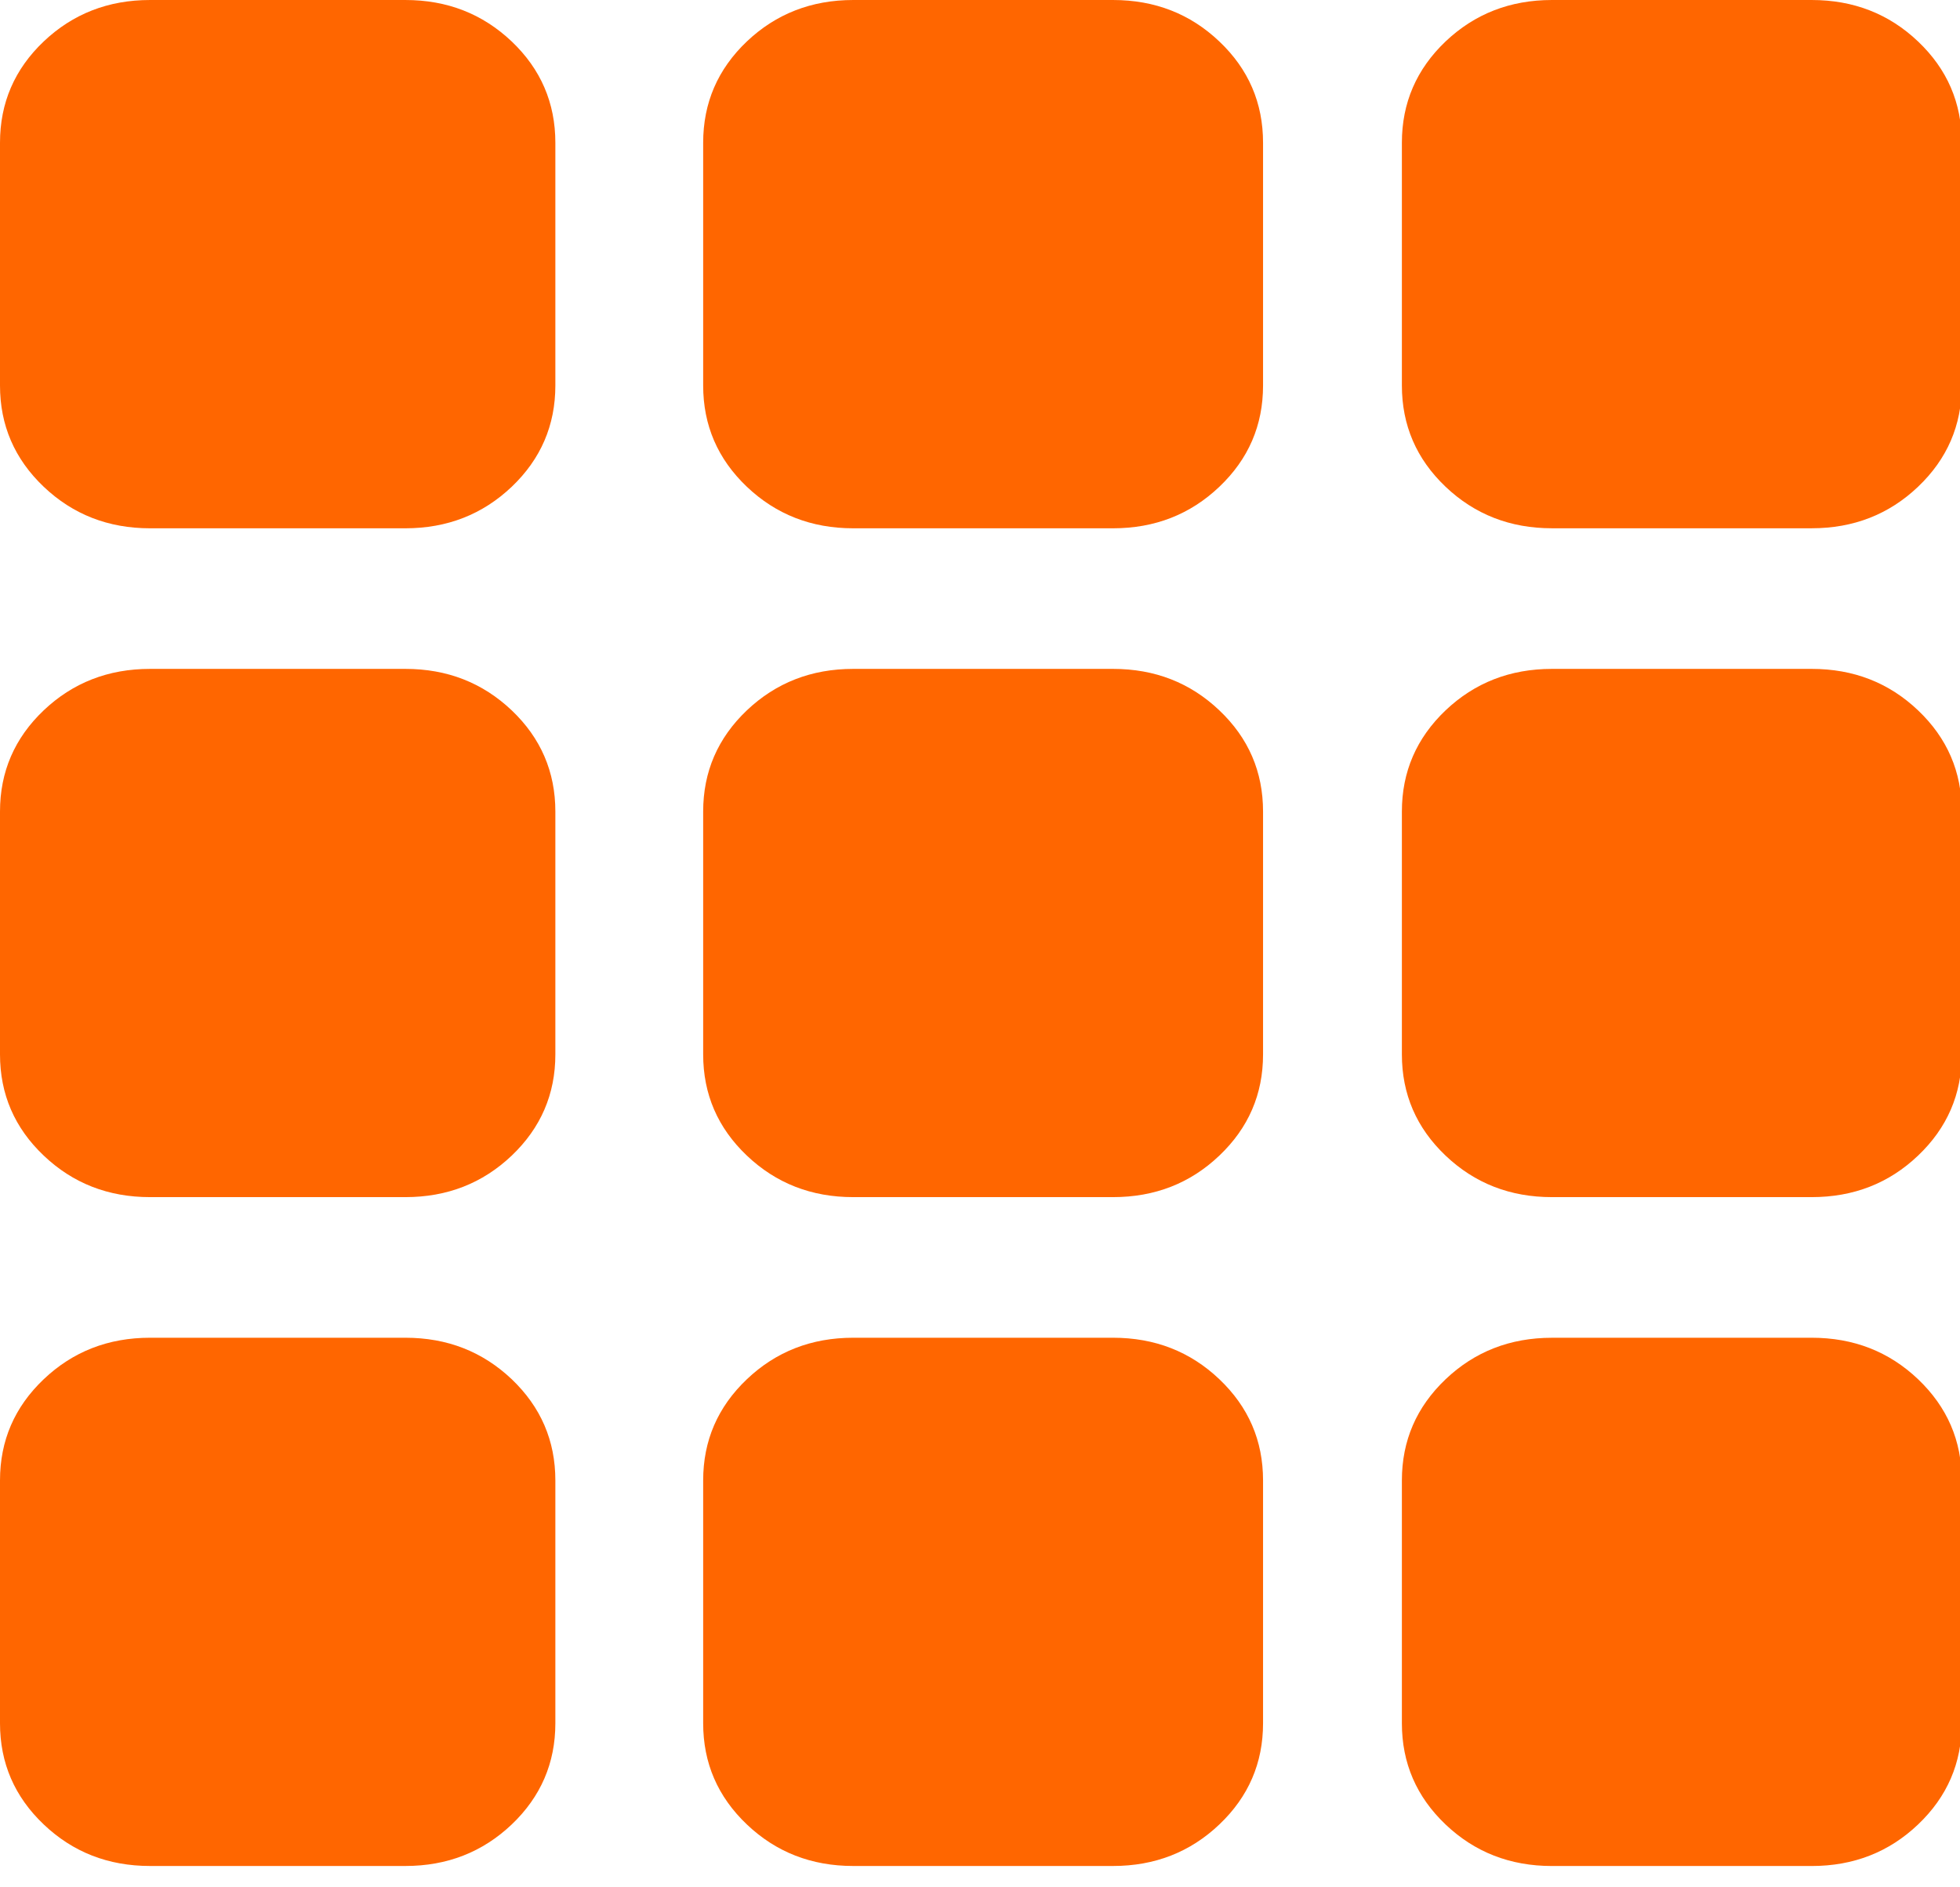
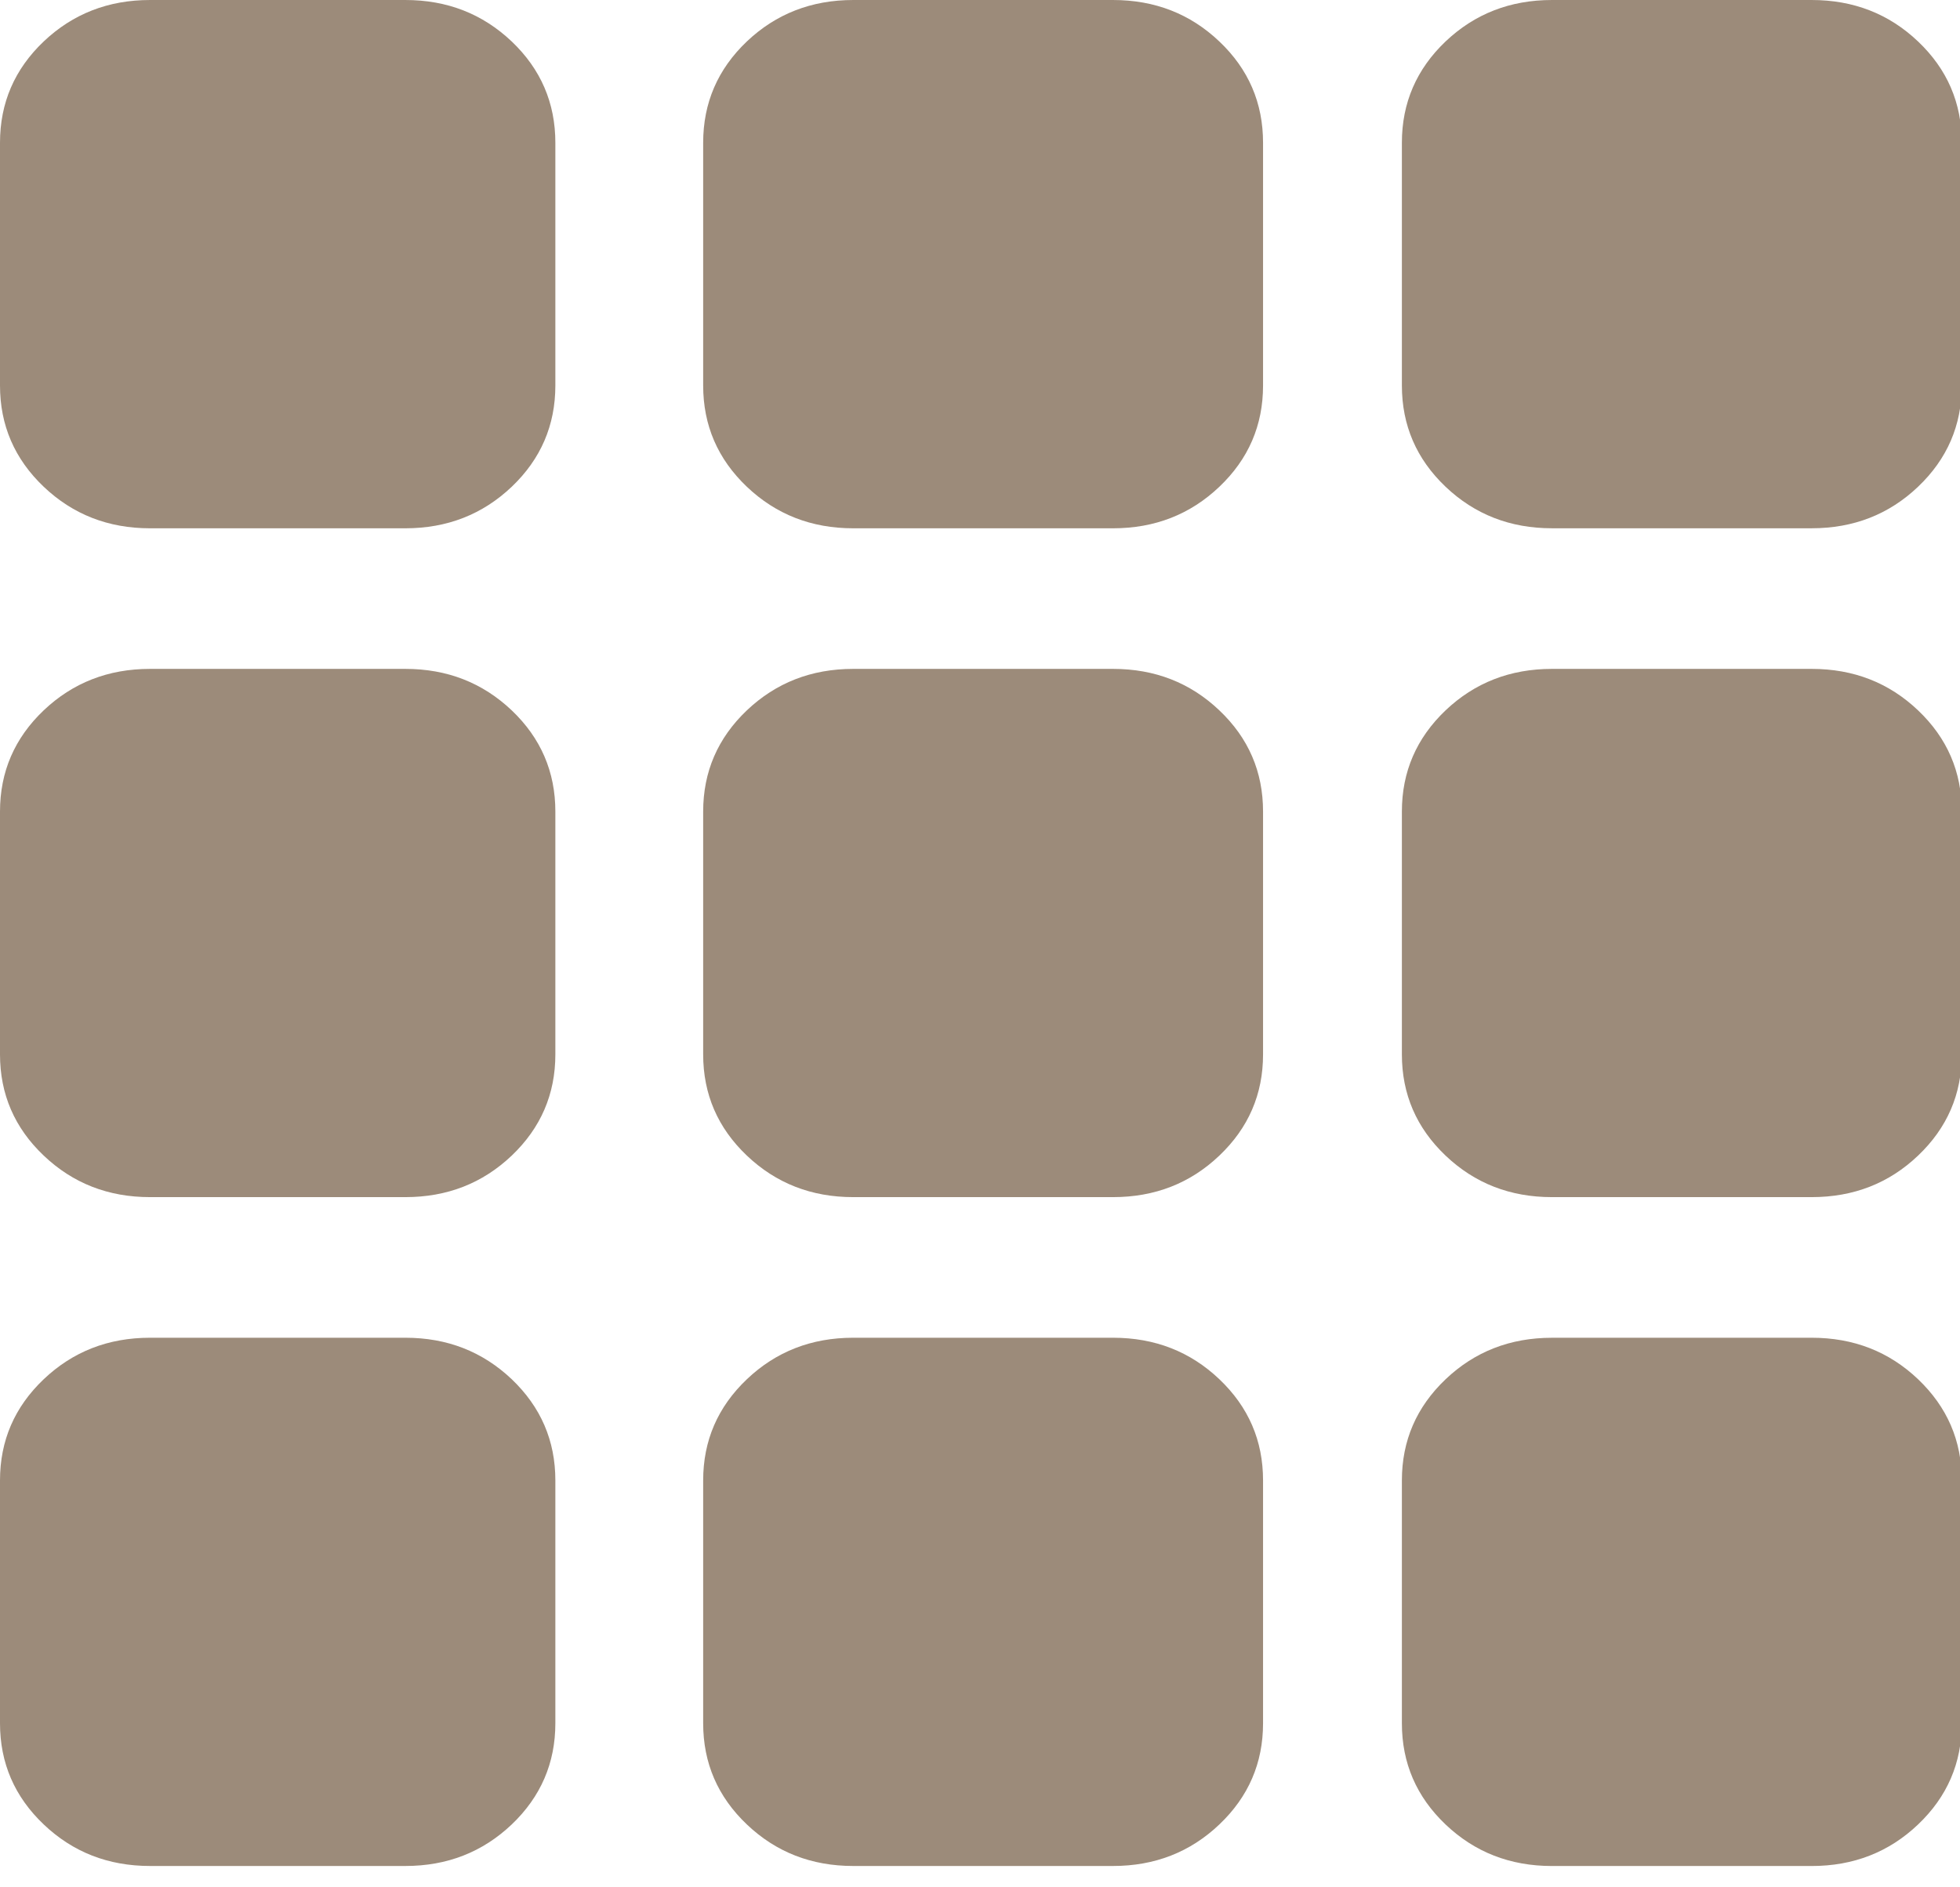
<svg xmlns="http://www.w3.org/2000/svg" t="1760759258264" class="icon" viewBox="0 0 1064 1024" version="1.1" p-id="7904" width="207.812" height="200">
-   <path d="M220.037 0c22.719 0 41.916 7.509 57.767 22.528 15.77 15.019 23.675 33.355 23.675 54.968v131.782c0 21.6-7.905 39.936-23.675 54.968-15.838 15.032-35.048 22.555-57.781 22.555H81.456c-22.678 0-41.916-7.523-57.726-22.555S0 230.878 0 209.292V77.483C0 55.883 7.905 37.547 23.716 22.514 39.513 7.523 58.764 0 81.442 0h138.581z m384.164 0c22.692 0 41.957 7.509 57.74 22.528 15.838 15.019 23.716 33.355 23.716 54.968v131.782c0 21.6-7.892 39.936-23.716 54.968-15.783 15.032-35.048 22.555-57.74 22.555h-141.039c-22.665 0-41.916-7.523-57.726-22.555s-23.716-33.369-23.716-54.955V77.483c0-21.613 7.905-39.936 23.716-54.982C421.233 7.523 440.497 0 463.176 0h141.039z m379.276 0c22.719 0 41.984 7.509 57.767 22.528C1057.055 37.547 1064.96 55.869 1064.96 77.483v131.782c0 21.6-7.905 39.936-23.716 54.968-15.783 15.032-35.048 22.555-57.767 22.555H842.479c-22.692 0-41.943-7.523-57.754-22.555-15.797-15.032-23.702-33.369-23.702-54.955V77.483c0-21.613 7.919-39.936 23.716-54.982C800.536 7.523 819.787 0 842.479 0h140.998zM220.037 363.124c22.719 0 41.916 7.509 57.767 22.528 15.77 15.019 23.675 33.341 23.675 54.914v131.864c0 21.559-7.905 39.881-23.675 54.914-15.838 15.046-35.048 22.555-57.781 22.555H81.456c-22.678 0-41.916-7.509-57.726-22.555C7.905 612.325 0 593.988 0 572.43v-131.864c0-21.572 7.905-39.881 23.716-54.927 15.797-14.991 35.048-22.514 57.726-22.514h138.581z m384.164 0c22.692 0 41.957 7.509 57.74 22.528 15.838 15.019 23.716 33.341 23.716 54.914v131.864c0 21.559-7.892 39.881-23.716 54.914-15.783 15.046-35.048 22.555-57.74 22.555h-141.039c-22.665 0-41.916-7.509-57.726-22.555-15.811-15.019-23.716-33.355-23.716-54.914v-131.864c0-21.572 7.905-39.881 23.716-54.927 15.797-14.991 35.062-22.514 57.74-22.514h141.039z m379.276 0c22.719 0 41.984 7.509 57.767 22.528 15.811 15.019 23.716 33.341 23.716 54.914v131.864c0 21.559-7.905 39.881-23.716 54.914-15.783 15.046-35.048 22.555-57.767 22.555H842.479c-22.692 0-41.943-7.509-57.754-22.555-15.797-15.019-23.702-33.355-23.702-54.914v-131.864c0-21.572 7.919-39.881 23.716-54.927 15.797-14.991 35.048-22.514 57.74-22.514h140.998zM220.037 726.234c22.719 0 41.916 7.509 57.767 22.528 15.77 15.06 23.675 33.328 23.675 54.941v131.837c0 21.559-7.905 39.881-23.675 54.914-15.838 15.032-35.048 22.555-57.781 22.555H81.456c-22.678 0-41.916-7.509-57.726-22.555C7.905 975.421 0 957.099 0 935.54v-131.837c0-21.613 7.905-39.881 23.716-54.927 15.797-15.019 35.048-22.542 57.726-22.542h138.581z m384.164 0c22.692 0 41.957 7.509 57.74 22.528 15.838 15.06 23.716 33.328 23.716 54.941v131.837c0 21.559-7.892 39.881-23.716 54.914-15.783 15.032-35.048 22.555-57.74 22.555h-141.039c-22.665 0-41.916-7.509-57.726-22.555-15.811-15.032-23.716-33.355-23.716-54.914v-131.837c0-21.613 7.905-39.881 23.716-54.927 15.797-15.019 35.062-22.542 57.74-22.542h141.039z m379.276 0c22.719 0 41.984 7.509 57.767 22.528C1057.055 763.836 1064.96 782.104 1064.96 803.717v131.837c0 21.559-7.905 39.881-23.716 54.914-15.783 15.032-35.048 22.555-57.767 22.555H842.479c-22.692 0-41.943-7.509-57.754-22.555-15.797-15.032-23.702-33.355-23.702-54.914v-131.837c0-21.613 7.919-39.881 23.716-54.927 15.797-15.019 35.048-22.542 57.74-22.542h140.998z" p-id="7905" fill="#ff6600" />
+   <path d="M220.037 0c22.719 0 41.916 7.509 57.767 22.528 15.77 15.019 23.675 33.355 23.675 54.968v131.782c0 21.6-7.905 39.936-23.675 54.968-15.838 15.032-35.048 22.555-57.781 22.555H81.456c-22.678 0-41.916-7.523-57.726-22.555S0 230.878 0 209.292V77.483C0 55.883 7.905 37.547 23.716 22.514 39.513 7.523 58.764 0 81.442 0h138.581z m384.164 0c22.692 0 41.957 7.509 57.74 22.528 15.838 15.019 23.716 33.355 23.716 54.968v131.782c0 21.6-7.892 39.936-23.716 54.968-15.783 15.032-35.048 22.555-57.74 22.555h-141.039c-22.665 0-41.916-7.523-57.726-22.555s-23.716-33.369-23.716-54.955V77.483c0-21.613 7.905-39.936 23.716-54.982C421.233 7.523 440.497 0 463.176 0h141.039z m379.276 0c22.719 0 41.984 7.509 57.767 22.528C1057.055 37.547 1064.96 55.869 1064.96 77.483v131.782c0 21.6-7.905 39.936-23.716 54.968-15.783 15.032-35.048 22.555-57.767 22.555H842.479c-22.692 0-41.943-7.523-57.754-22.555-15.797-15.032-23.702-33.369-23.702-54.955V77.483c0-21.613 7.919-39.936 23.716-54.982C800.536 7.523 819.787 0 842.479 0h140.998zM220.037 363.124c22.719 0 41.916 7.509 57.767 22.528 15.77 15.019 23.675 33.341 23.675 54.914v131.864c0 21.559-7.905 39.881-23.675 54.914-15.838 15.046-35.048 22.555-57.781 22.555H81.456c-22.678 0-41.916-7.509-57.726-22.555C7.905 612.325 0 593.988 0 572.43v-131.864c0-21.572 7.905-39.881 23.716-54.927 15.797-14.991 35.048-22.514 57.726-22.514h138.581z m384.164 0c22.692 0 41.957 7.509 57.74 22.528 15.838 15.019 23.716 33.341 23.716 54.914v131.864c0 21.559-7.892 39.881-23.716 54.914-15.783 15.046-35.048 22.555-57.74 22.555h-141.039c-22.665 0-41.916-7.509-57.726-22.555-15.811-15.019-23.716-33.355-23.716-54.914v-131.864c0-21.572 7.905-39.881 23.716-54.927 15.797-14.991 35.062-22.514 57.74-22.514h141.039z m379.276 0c22.719 0 41.984 7.509 57.767 22.528 15.811 15.019 23.716 33.341 23.716 54.914v131.864c0 21.559-7.905 39.881-23.716 54.914-15.783 15.046-35.048 22.555-57.767 22.555H842.479c-22.692 0-41.943-7.509-57.754-22.555-15.797-15.019-23.702-33.355-23.702-54.914v-131.864c0-21.572 7.919-39.881 23.716-54.927 15.797-14.991 35.048-22.514 57.74-22.514h140.998zM220.037 726.234c22.719 0 41.916 7.509 57.767 22.528 15.77 15.06 23.675 33.328 23.675 54.941v131.837c0 21.559-7.905 39.881-23.675 54.914-15.838 15.032-35.048 22.555-57.781 22.555H81.456c-22.678 0-41.916-7.509-57.726-22.555C7.905 975.421 0 957.099 0 935.54v-131.837c0-21.613 7.905-39.881 23.716-54.927 15.797-15.019 35.048-22.542 57.726-22.542h138.581z m384.164 0c22.692 0 41.957 7.509 57.74 22.528 15.838 15.06 23.716 33.328 23.716 54.941v131.837c0 21.559-7.892 39.881-23.716 54.914-15.783 15.032-35.048 22.555-57.74 22.555h-141.039c-22.665 0-41.916-7.509-57.726-22.555-15.811-15.032-23.716-33.355-23.716-54.914v-131.837c0-21.613 7.905-39.881 23.716-54.927 15.797-15.019 35.062-22.542 57.74-22.542h141.039z m379.276 0c22.719 0 41.984 7.509 57.767 22.528C1057.055 763.836 1064.96 782.104 1064.96 803.717v131.837c0 21.559-7.905 39.881-23.716 54.914-15.783 15.032-35.048 22.555-57.767 22.555H842.479c-22.692 0-41.943-7.509-57.754-22.555-15.797-15.032-23.702-33.355-23.702-54.914v-131.837c0-21.613 7.919-39.881 23.716-54.927 15.797-15.019 35.048-22.542 57.74-22.542h140.998z" p-id="7905" fill="#9c8b7a" />
</svg>
